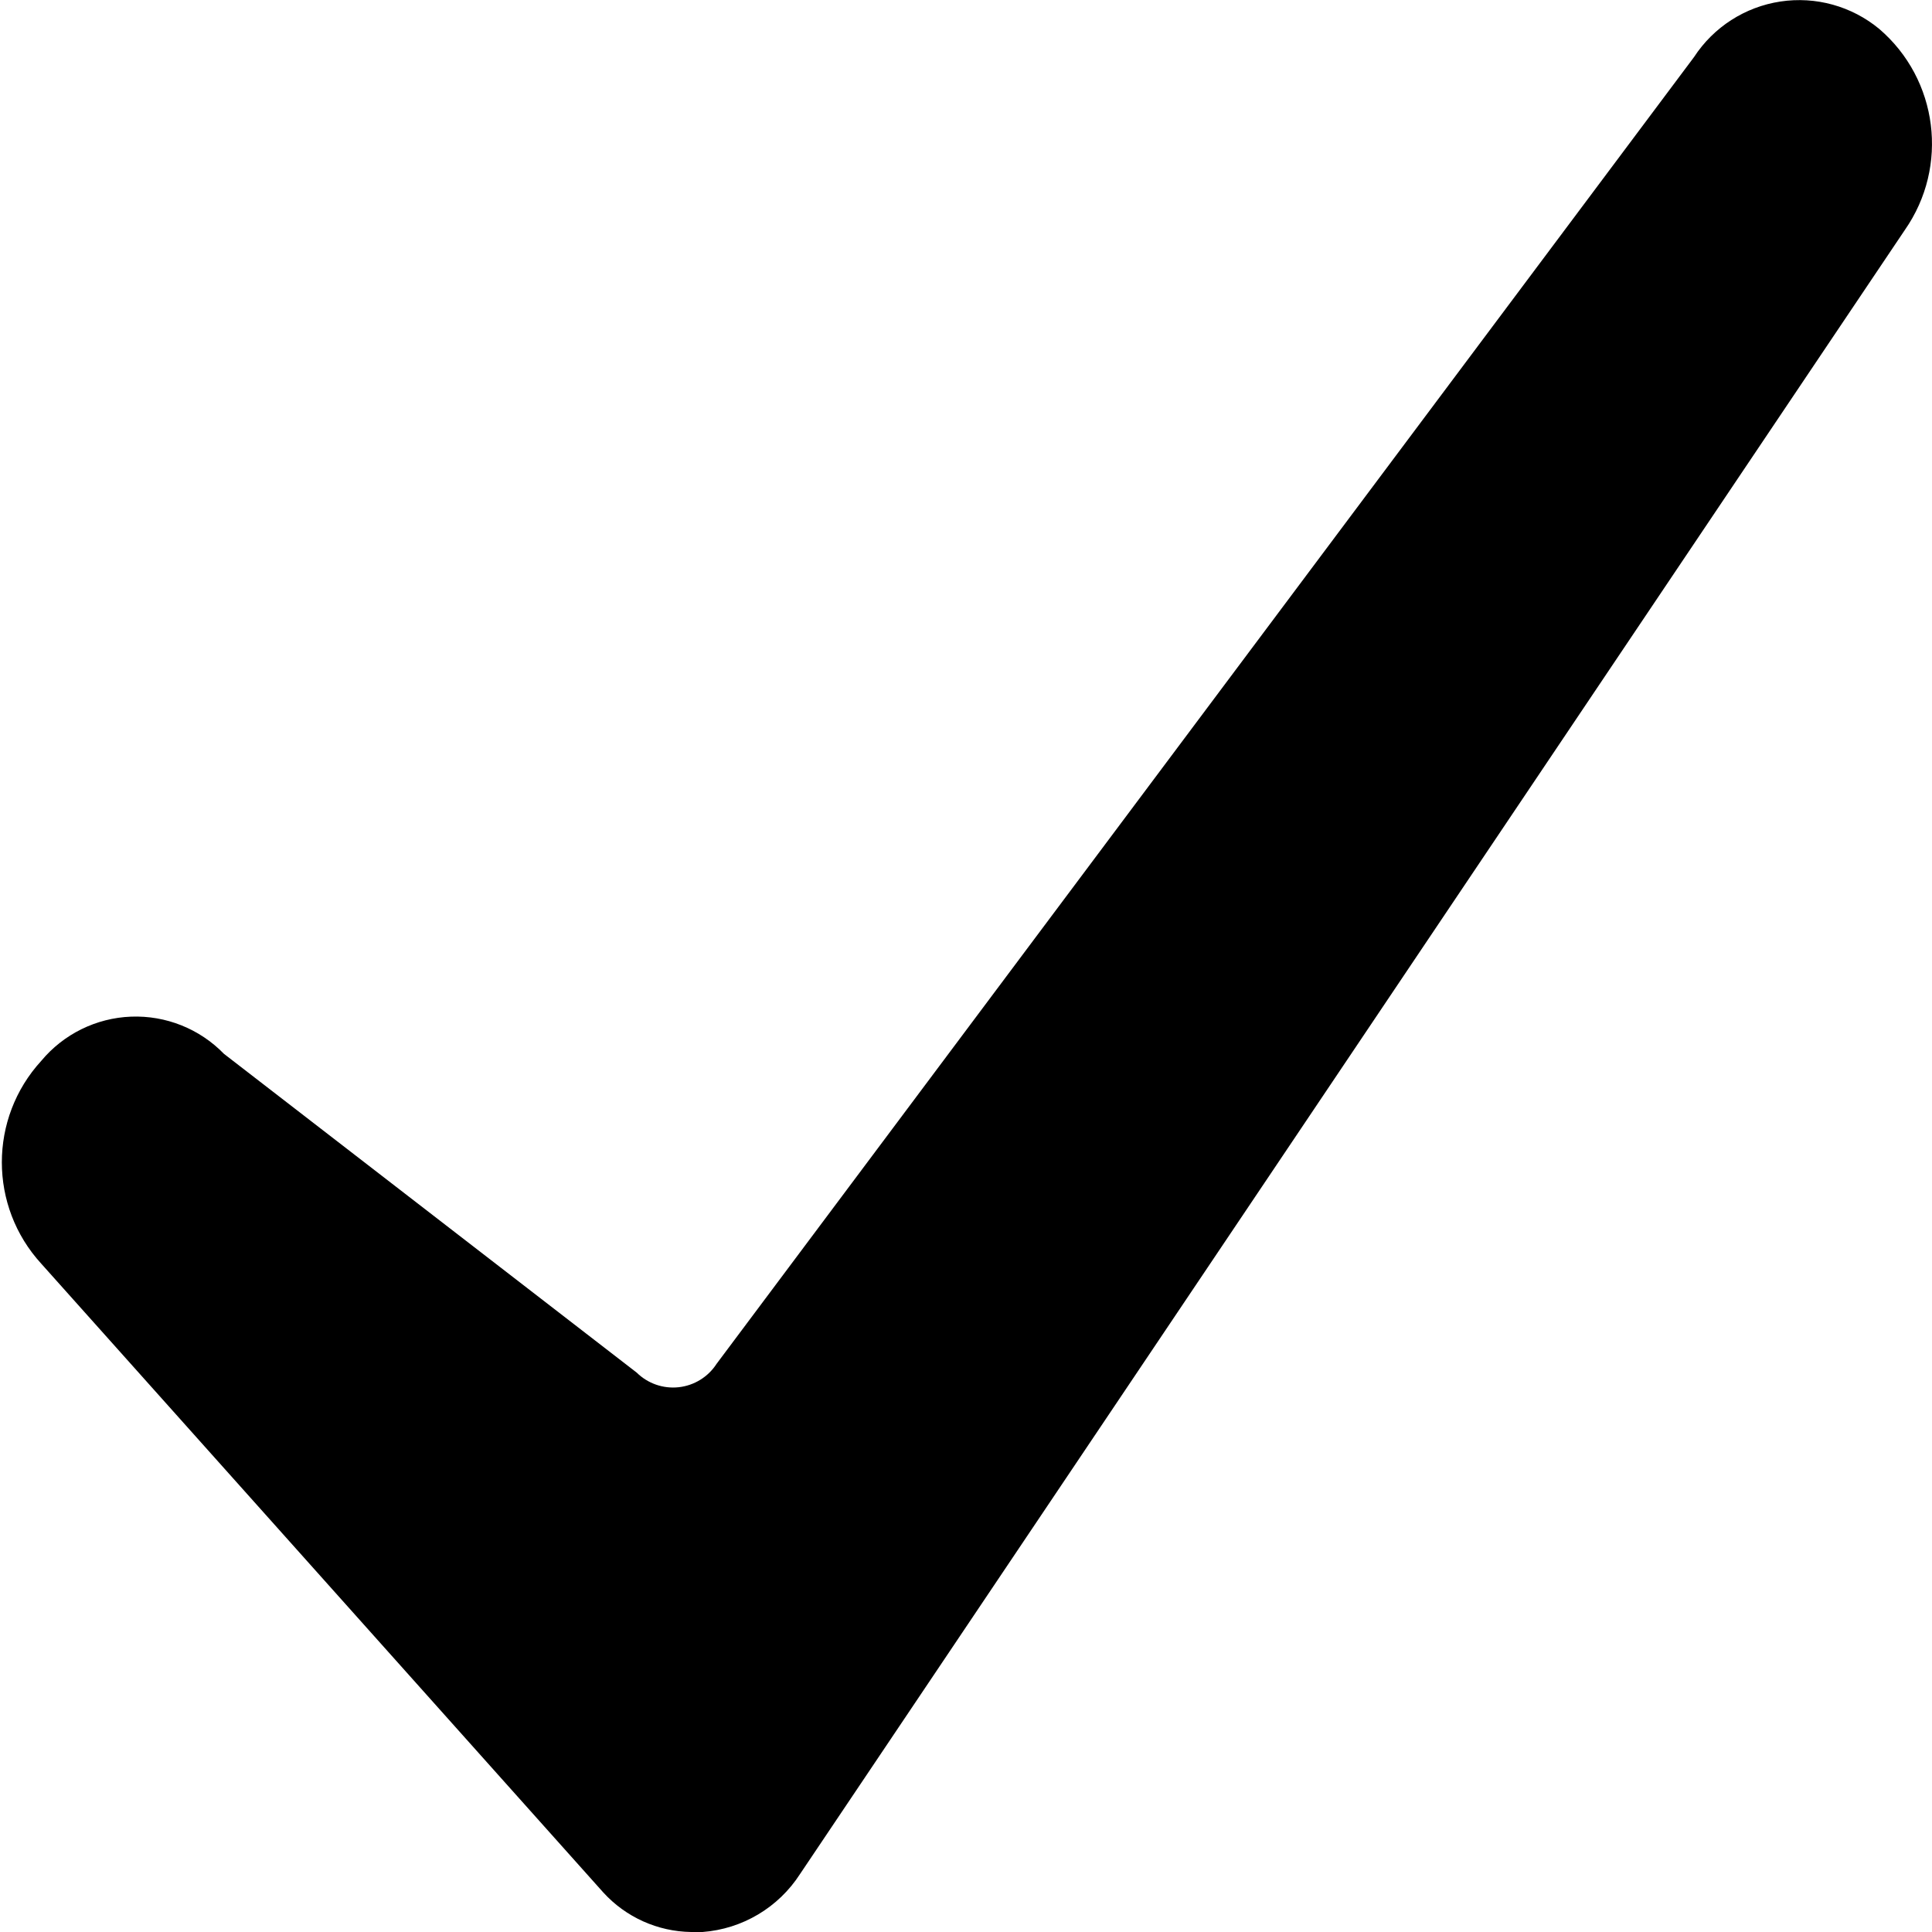
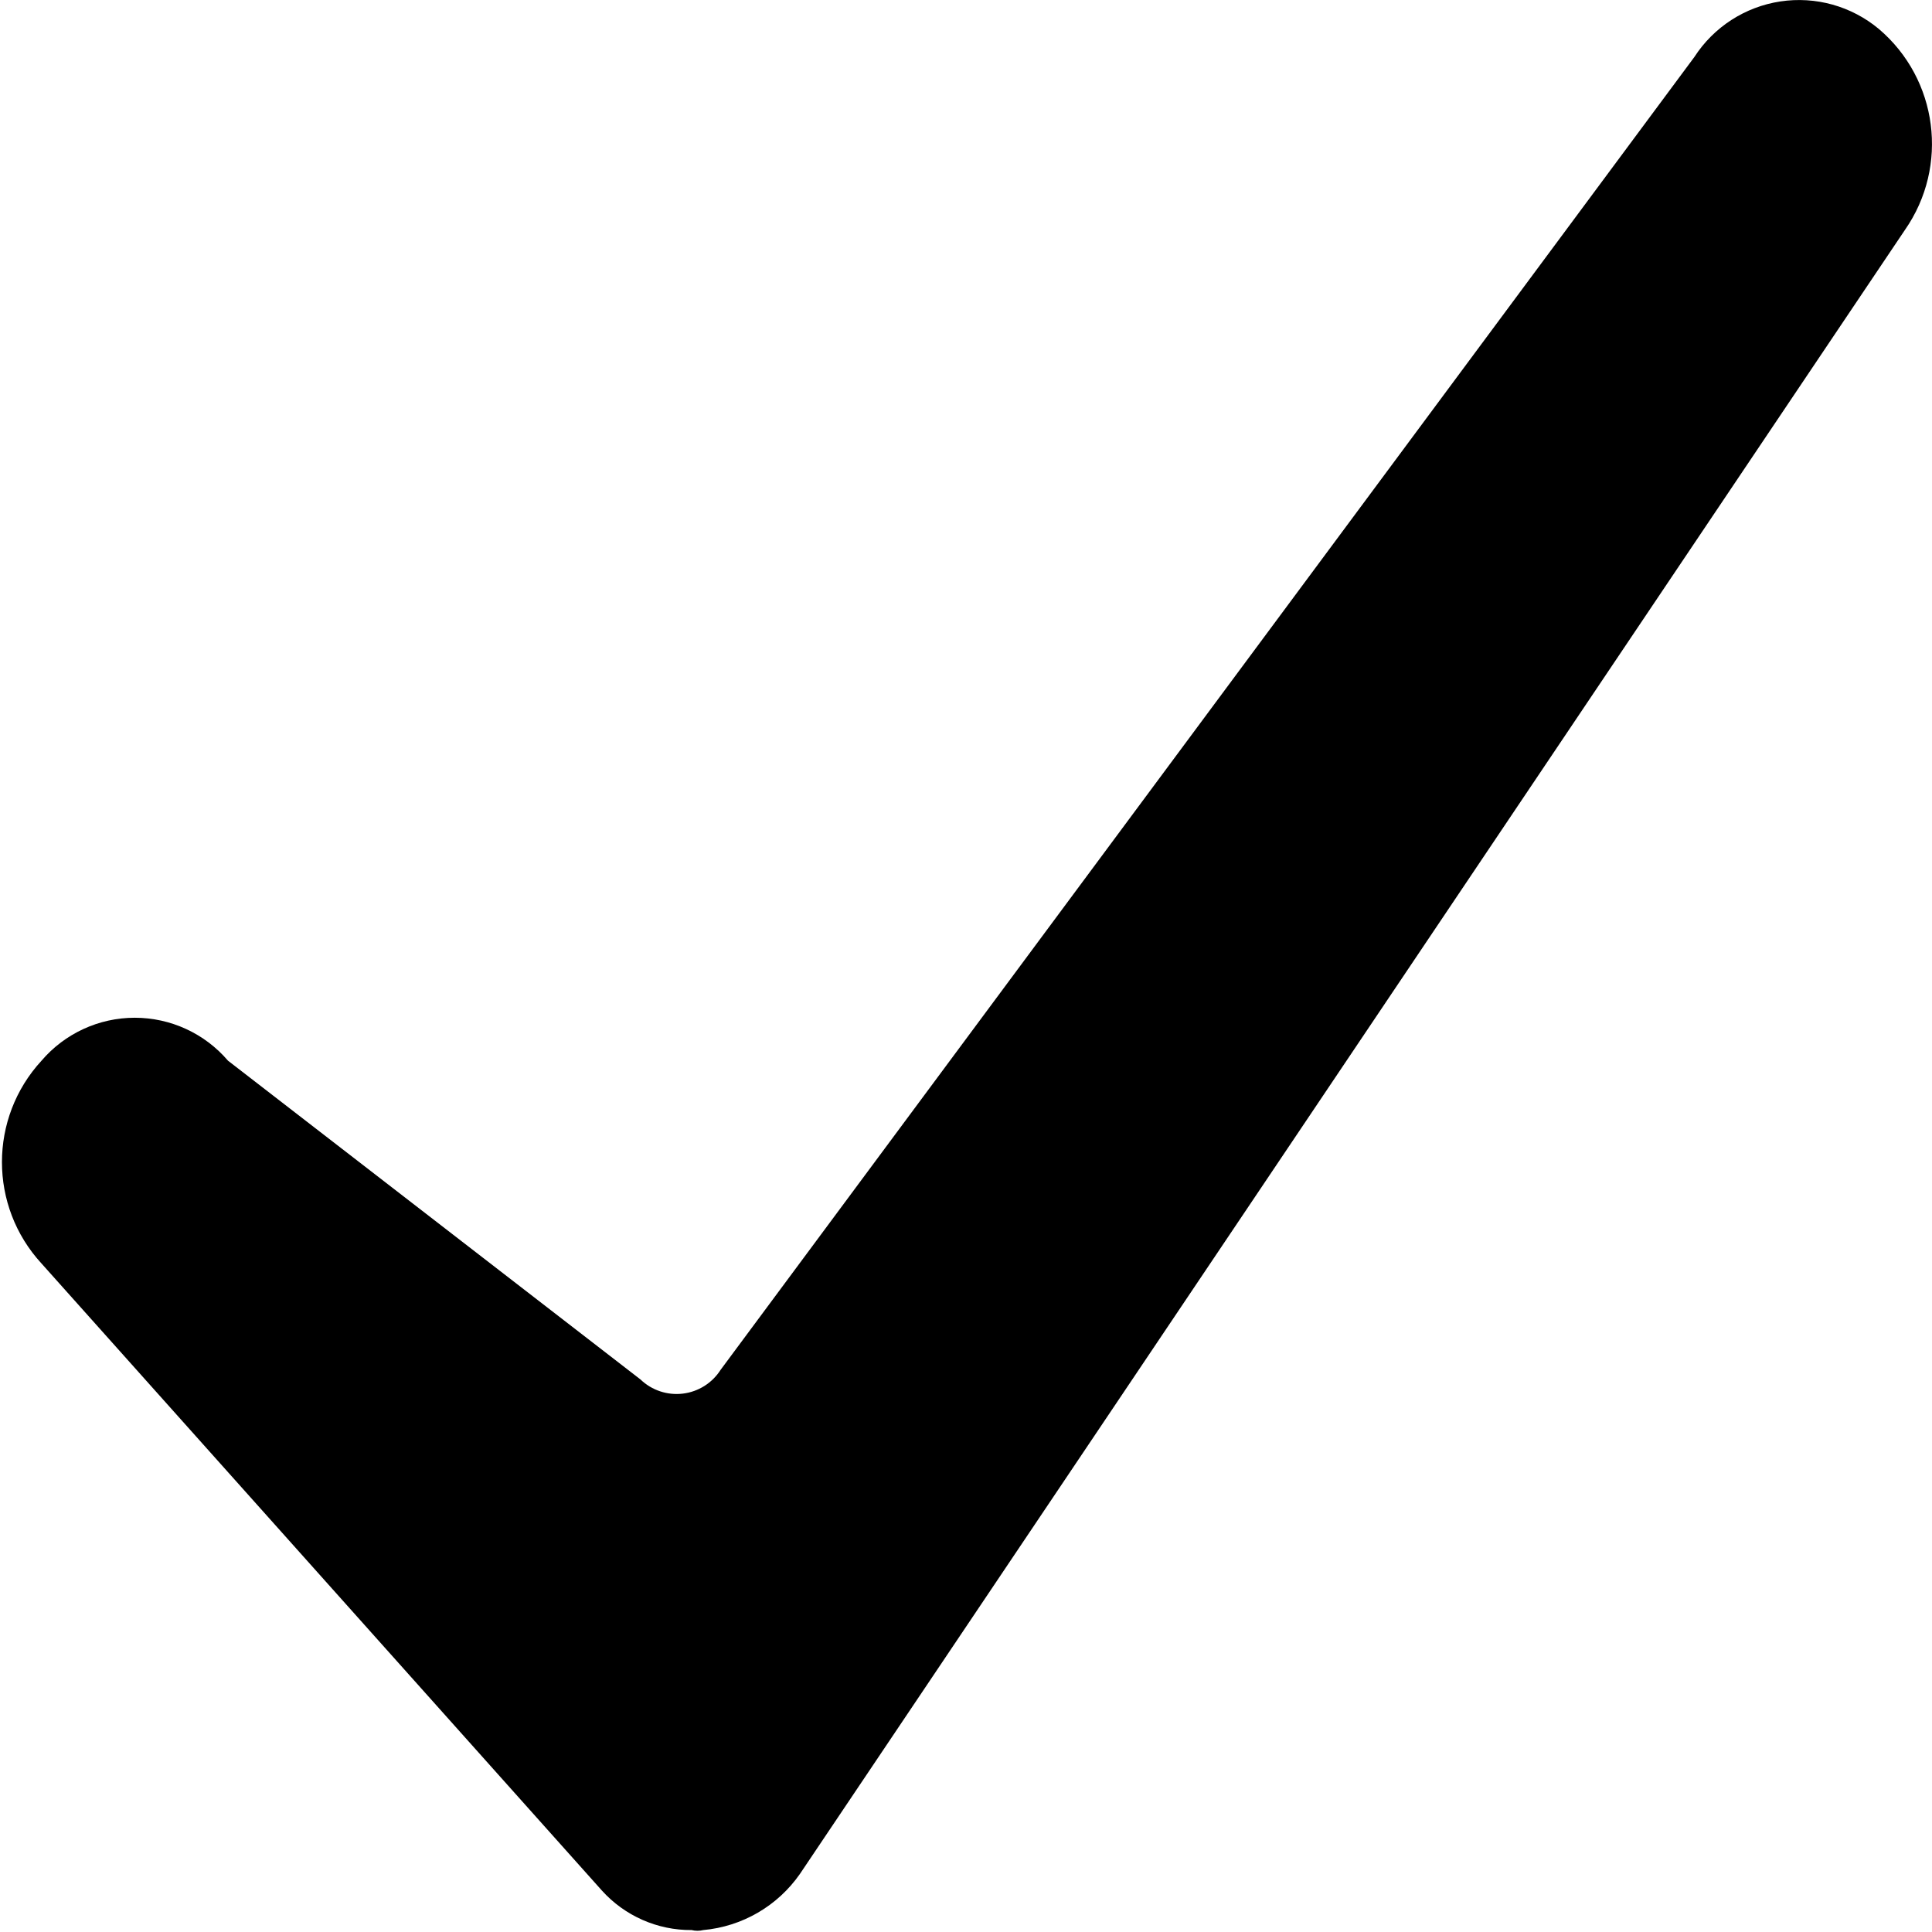
- <svg xmlns="http://www.w3.org/2000/svg" id="Layer_1" data-name="Layer 1" viewBox="0 0 22 22">
-   <path d="M21.69,2.62,9.11,21.34A1.45,1.45,0,0,1,8,22a.21.21,0,0,1-.13,0,1.38,1.38,0,0,1-1-.45L.47,14.39a1.71,1.71,0,0,1,0-2.31A1.4,1.4,0,0,1,2.55,12l4.7,3.63a.59.59,0,0,0,.91-.1L19.29.65A1.43,1.43,0,0,1,21.4.33,1.72,1.72,0,0,1,21.69,2.62Z" />
+ <svg xmlns="http://www.w3.org/2000/svg" id="Layer_1" data-name="Layer 1" viewBox="0 0 20 20">
+   <path d="M19.72,2.38,8.28,19.4a1.37,1.37,0,0,1-1,.58.25.25,0,0,1-.12,0,1.24,1.24,0,0,1-.93-.41L.43,13.08a1.55,1.55,0,0,1,0-2.1,1.27,1.27,0,0,1,1.93,0l4.27,3.3a.54.54,0,0,0,.83-.1L17.54.59A1.29,1.29,0,0,1,19.45.3,1.56,1.56,0,0,1,19.72,2.38Z" />
</svg>
